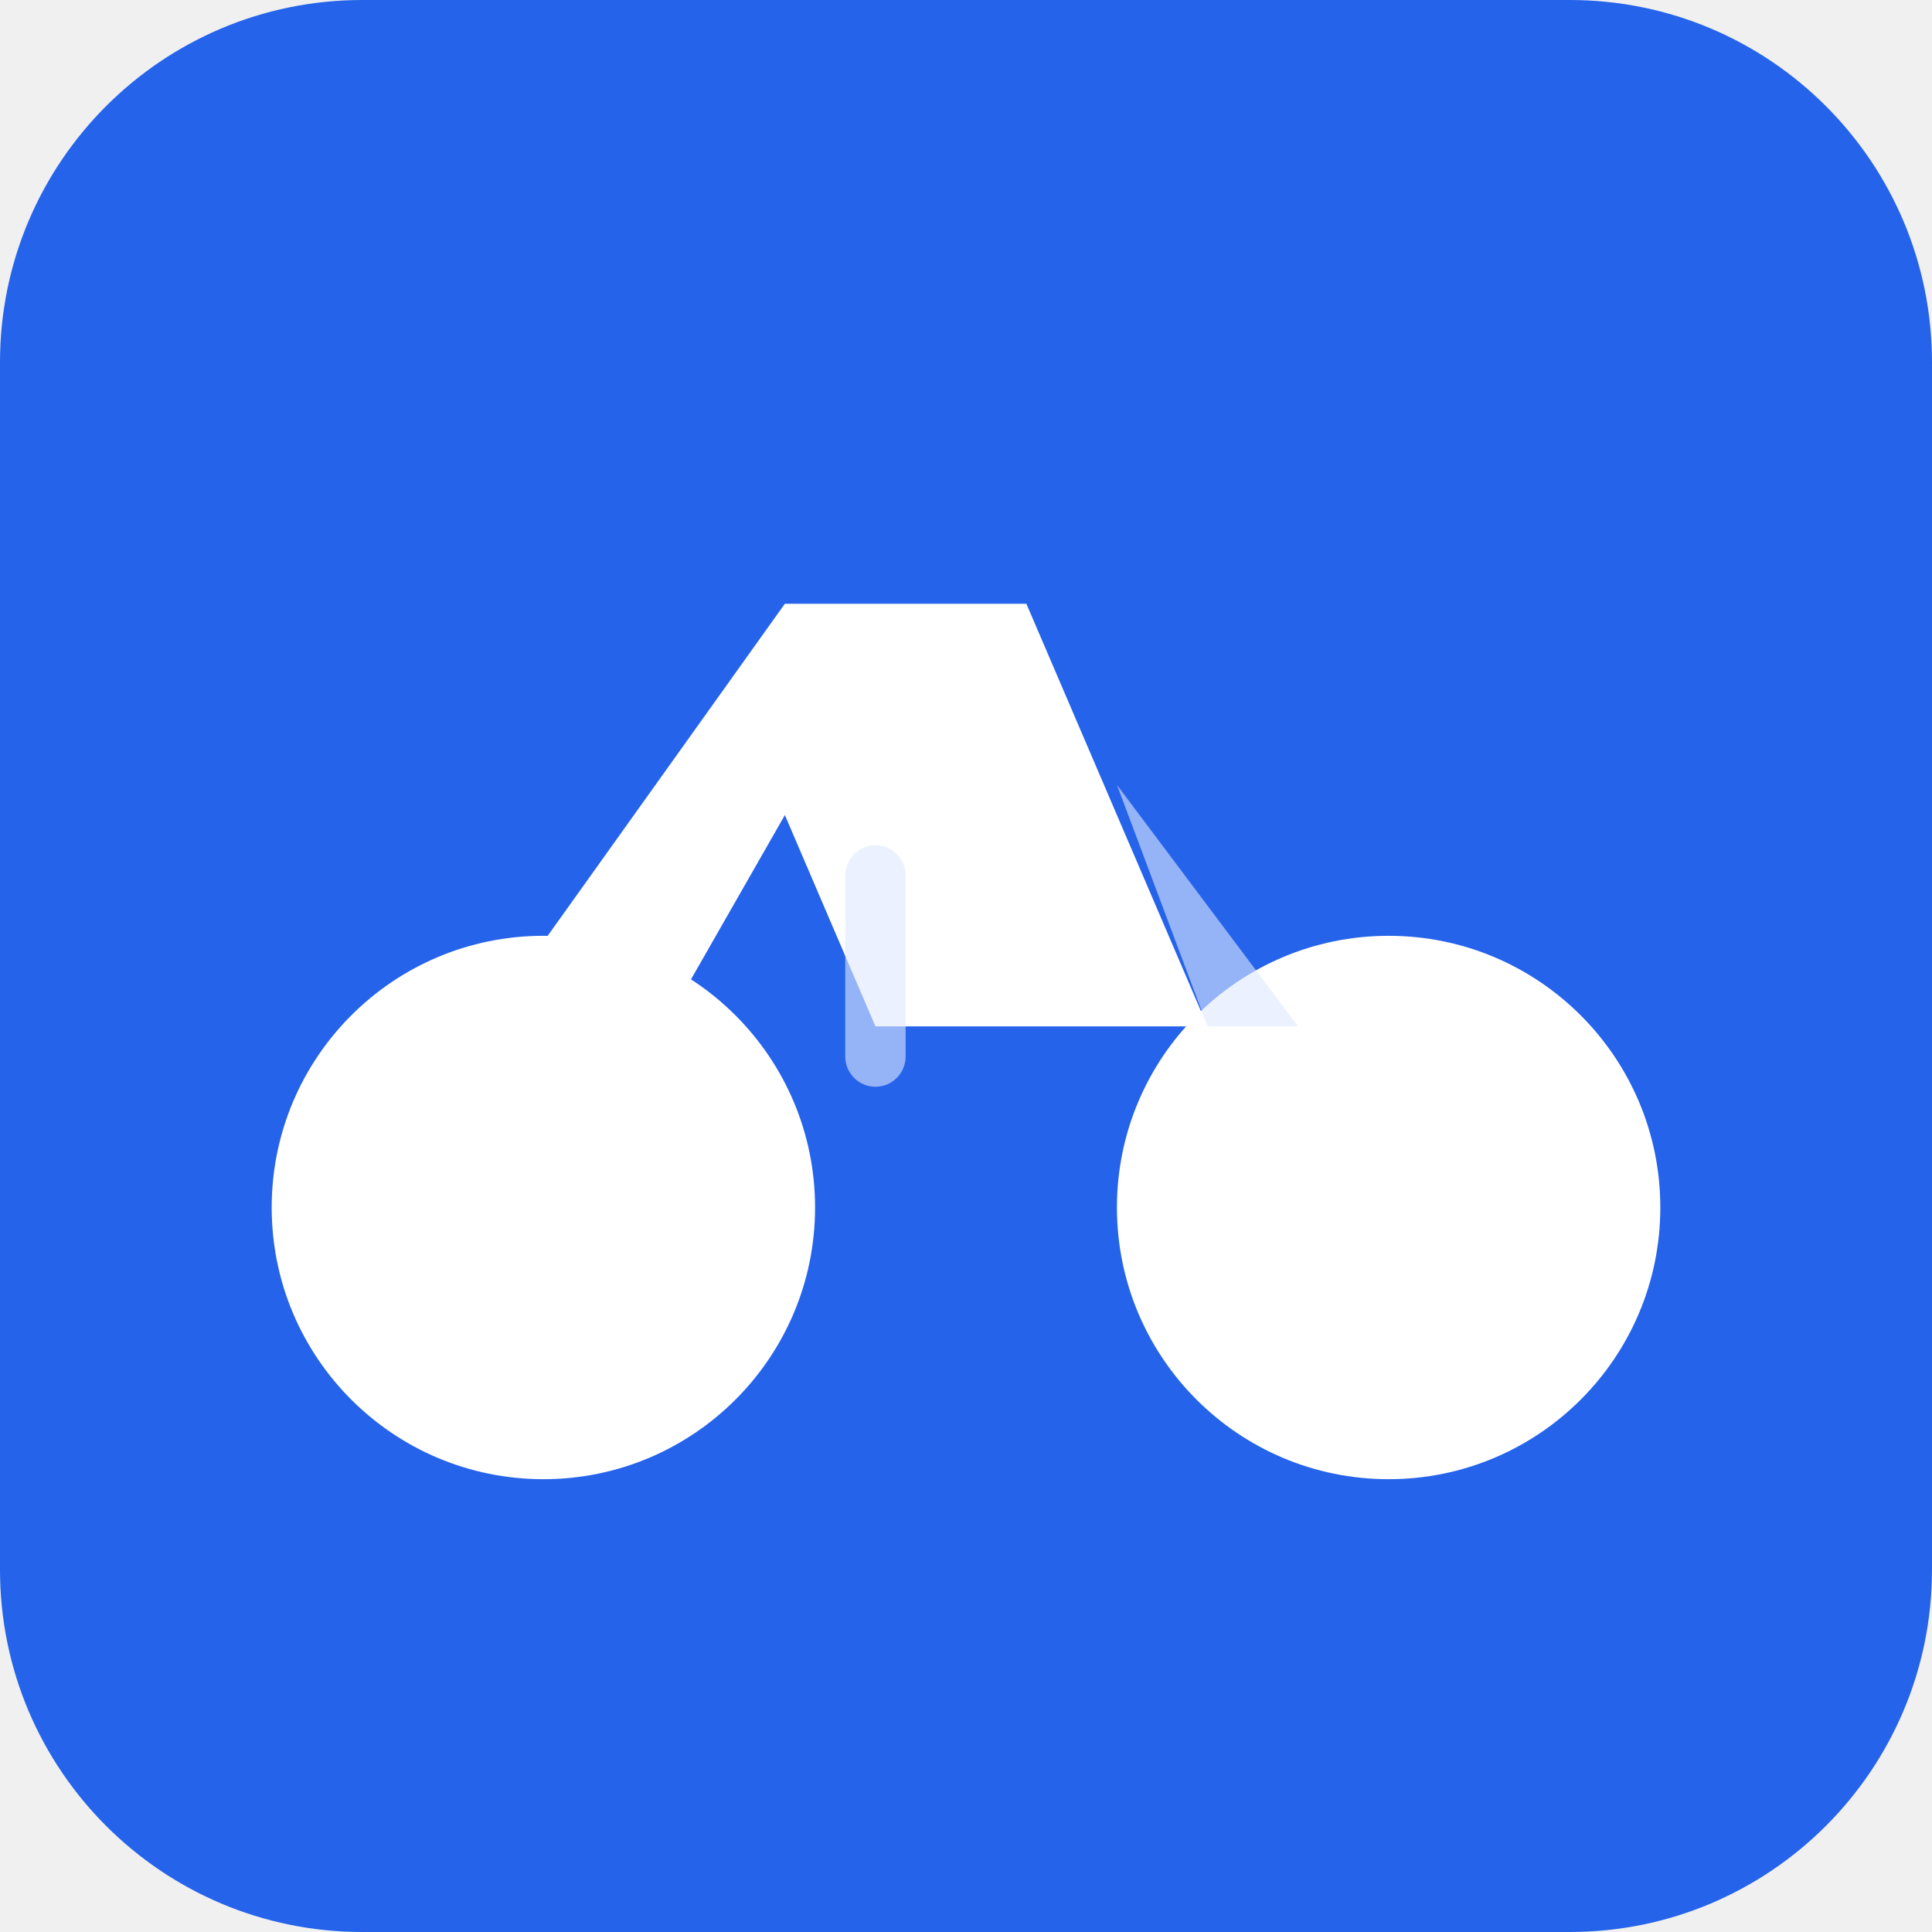
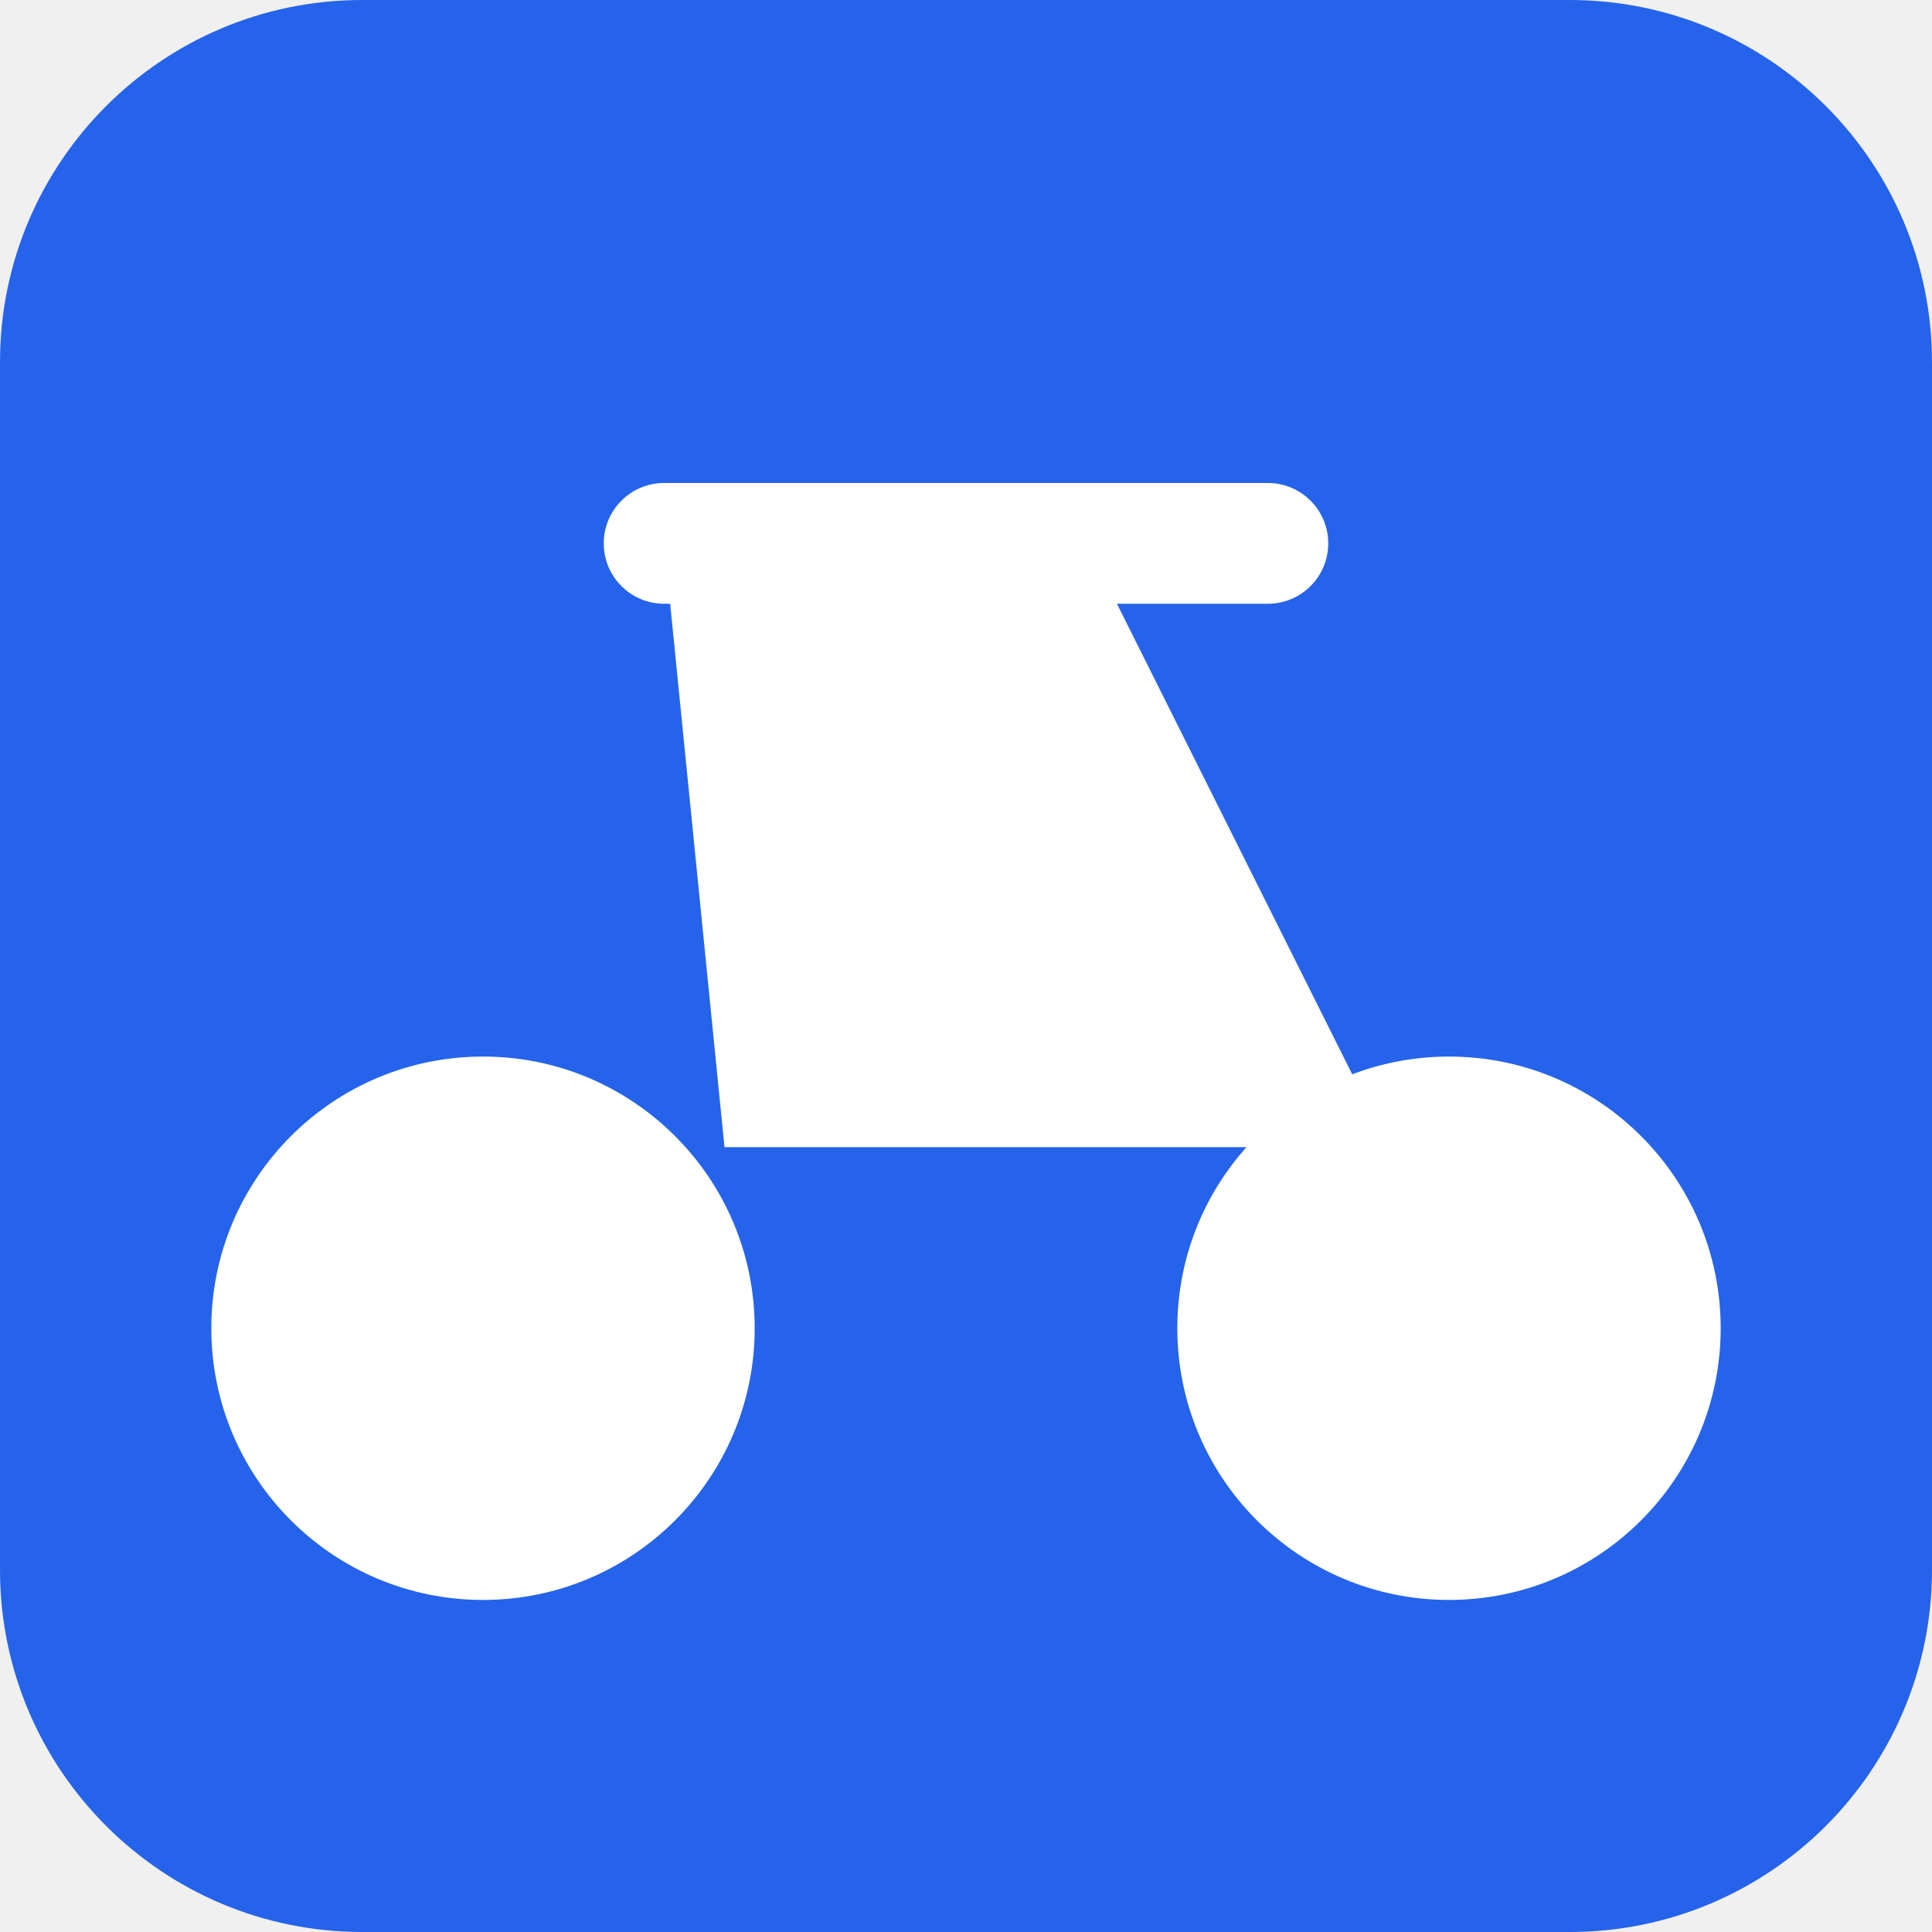
- <svg xmlns="http://www.w3.org/2000/svg" viewBox="0 0 64 64" fill="none">
+ <svg xmlns="http://www.w3.org/2000/svg" viewBox="0 0 64 64">
  <rect width="64" height="64" rx="12" fill="#2563eb" />
-   <g fill="#fff" transform="translate(8,14)">
-     <ellipse cx="10" cy="26" rx="9" ry="9" fill="#fff" />
-     <ellipse cx="38" cy="26" rx="9" ry="9" fill="#fff" />
-     <path d="M18 6h8l6 14H21l-3-7-4 7H8l10-14z" fill="#fff" />
-     <path d="M32 20l-3-8 6 8h-3z" fill="#e0e7ff" opacity="0.6" />
-     <rect x="20" y="14" width="2" height="8" rx="1" fill="#e0e7ff" opacity="0.6" />
-   </g>
+   <circle cx="16" cy="44" r="9" fill="#fff" />
+   <circle cx="48" cy="44" r="9" fill="#fff" />
+   <polygon points="22,18 36,18 46,38 24,38" fill="#fff" />
+   <rect x="20" y="16" width="24" height="4" rx="2" fill="#fff" />
</svg>
